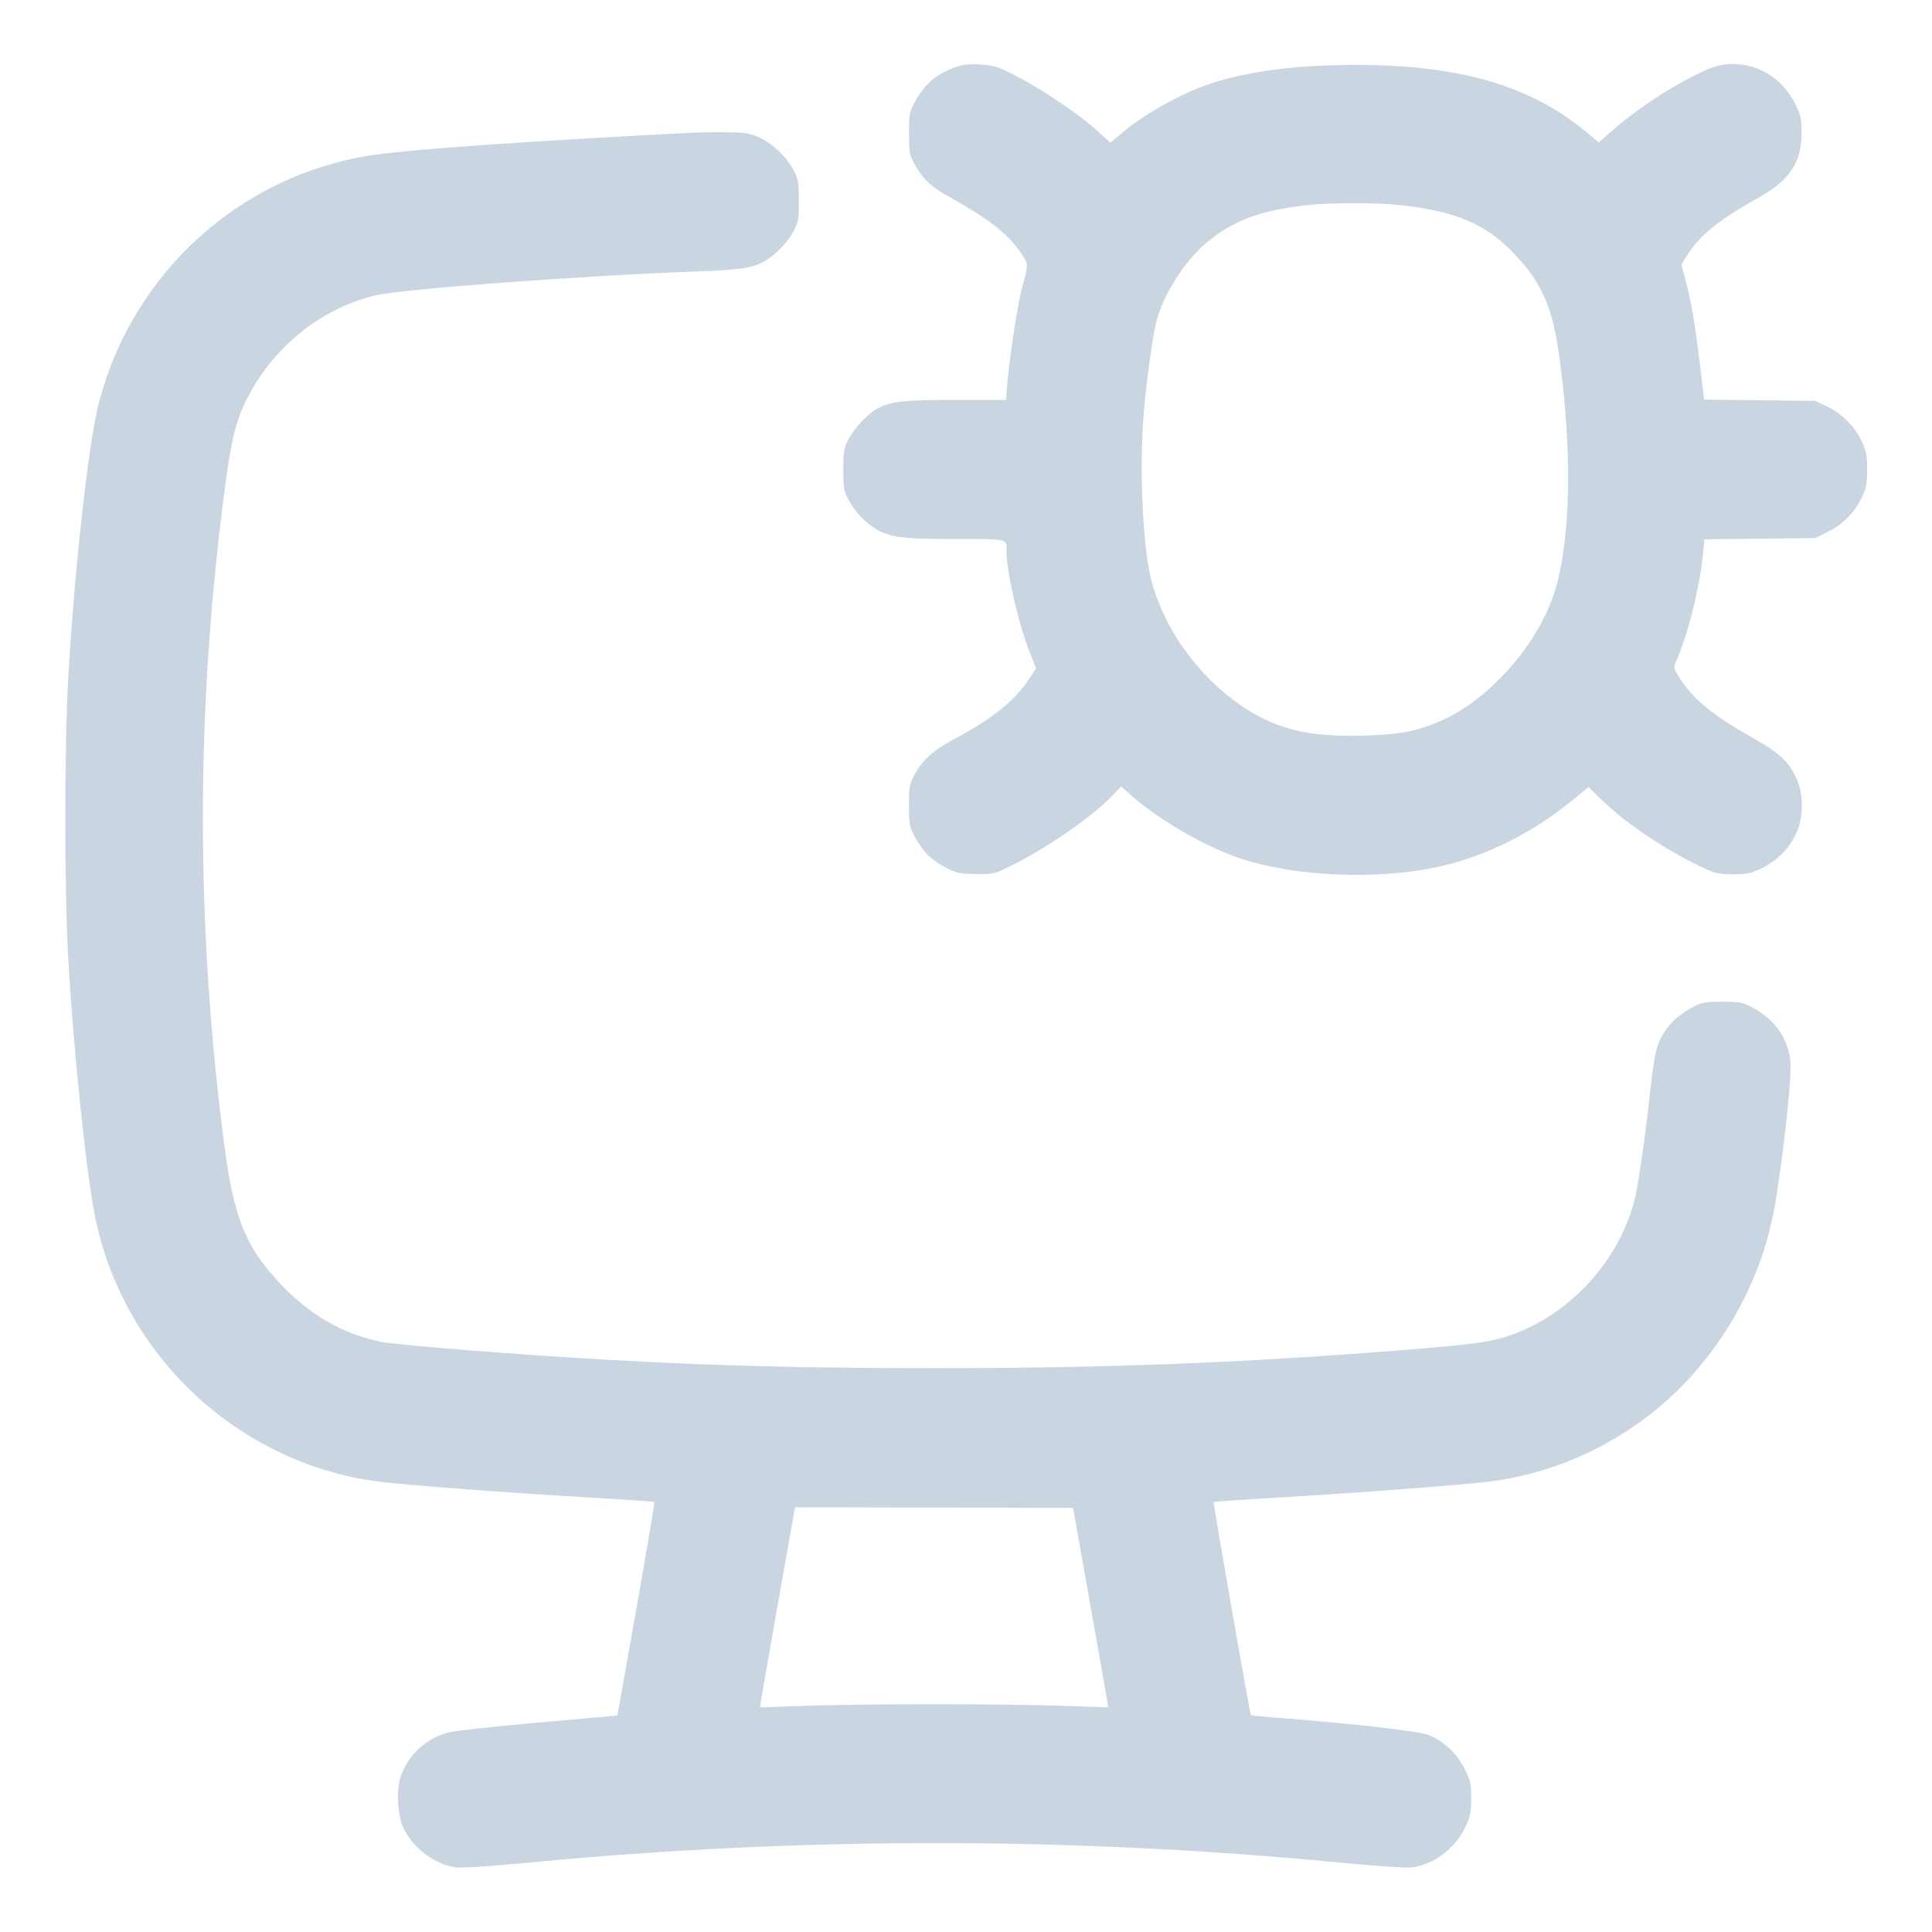
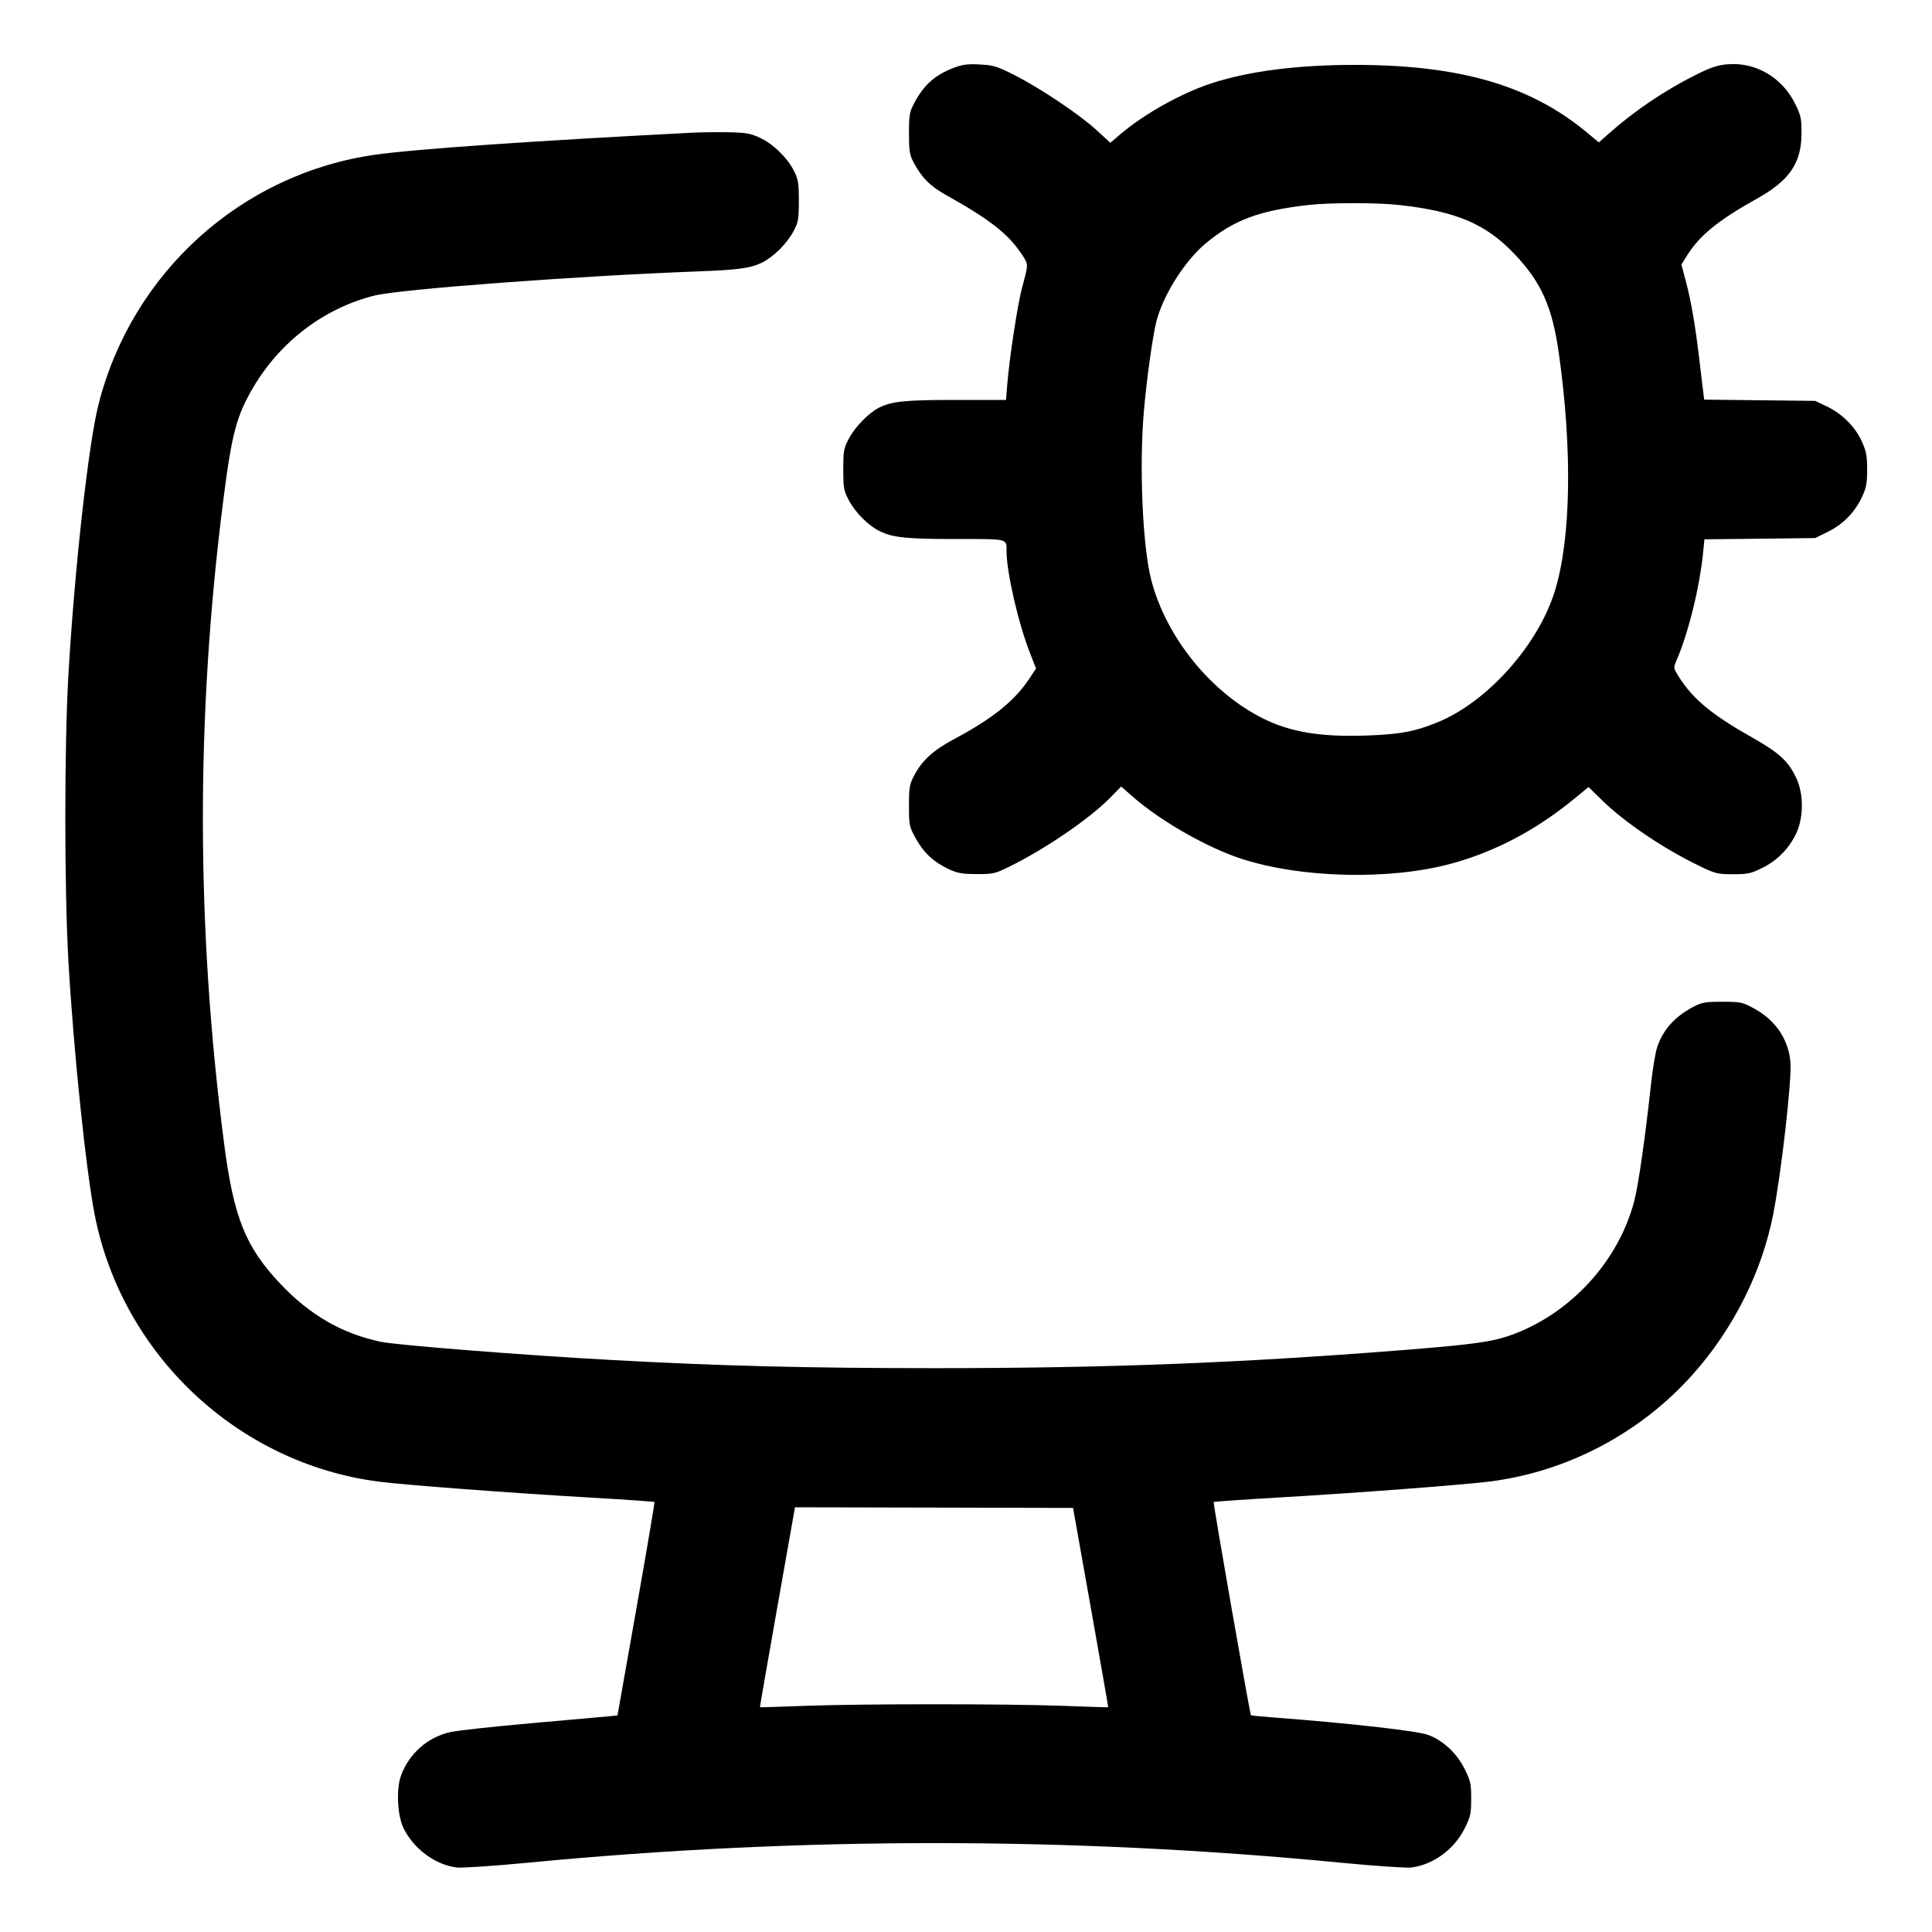
<svg xmlns="http://www.w3.org/2000/svg" width="64" height="64" viewBox="0 0 64 64" fill="none">
-   <path fill-rule="evenodd" clip-rule="evenodd" d="M31.619 2.237C30.981 2.475 30.606 2.806 30.284 3.417C30.128 3.712 30.111 3.81 30.111 4.416C30.111 4.999 30.131 5.126 30.263 5.376C30.529 5.881 30.81 6.165 31.334 6.458C32.785 7.267 33.396 7.745 33.843 8.417C34.074 8.764 34.074 8.728 33.855 9.536C33.714 10.054 33.437 11.863 33.368 12.72L33.325 13.248H31.673C29.982 13.248 29.538 13.293 29.113 13.508C28.774 13.68 28.321 14.146 28.116 14.537C27.951 14.85 27.935 14.938 27.935 15.552C27.935 16.165 27.951 16.254 28.116 16.567C28.333 16.98 28.764 17.412 29.137 17.593C29.588 17.811 30.018 17.856 31.681 17.856C33.425 17.856 33.343 17.836 33.343 18.261C33.343 18.958 33.737 20.665 34.123 21.641L34.321 22.144L34.089 22.494C33.607 23.22 32.874 23.808 31.613 24.48C30.924 24.847 30.547 25.187 30.291 25.674C30.127 25.986 30.111 26.075 30.111 26.688C30.111 27.332 30.12 27.377 30.331 27.765C30.586 28.236 30.929 28.557 31.423 28.788C31.717 28.926 31.87 28.953 32.351 28.955C32.888 28.958 32.96 28.942 33.407 28.723C34.629 28.124 36.097 27.121 36.793 26.409L37.14 26.055L37.529 26.396C38.443 27.196 39.975 28.071 41.112 28.444C43.1 29.095 46.056 29.163 48.091 28.605C49.536 28.209 50.883 27.498 52.134 26.472L52.623 26.072L53.086 26.524C53.836 27.256 55.134 28.129 56.319 28.698C56.824 28.941 56.902 28.96 57.408 28.96C57.894 28.96 58 28.937 58.376 28.752C58.878 28.505 59.272 28.102 59.507 27.595C59.749 27.076 59.75 26.302 59.509 25.784C59.246 25.219 58.946 24.941 58.055 24.438C56.711 23.679 56.084 23.162 55.621 22.431C55.432 22.134 55.431 22.122 55.529 21.895C55.927 20.985 56.303 19.46 56.419 18.293L56.461 17.866L58.295 17.845L60.13 17.824L60.552 17.616C61.054 17.369 61.447 16.966 61.683 16.459C61.824 16.156 61.852 16.006 61.852 15.552C61.851 15.091 61.823 14.947 61.669 14.609C61.448 14.127 61.008 13.693 60.493 13.451L60.127 13.28L58.29 13.259L56.453 13.238L56.42 12.971C56.402 12.824 56.342 12.329 56.288 11.872C56.154 10.746 56.019 9.966 55.844 9.311L55.698 8.763L55.886 8.462C56.301 7.798 56.923 7.293 58.215 6.572C59.285 5.974 59.675 5.398 59.678 4.415C59.679 3.926 59.657 3.825 59.468 3.441C59.038 2.567 58.165 2.054 57.235 2.129C56.895 2.156 56.684 2.226 56.165 2.485C55.142 2.996 54.137 3.675 53.282 4.436L52.964 4.718L52.578 4.396C50.698 2.829 48.357 2.147 44.863 2.15C42.962 2.151 41.358 2.358 40.127 2.761C39.13 3.088 37.898 3.777 37.112 4.448L36.781 4.73L36.326 4.312C35.763 3.794 34.485 2.936 33.621 2.496C33.038 2.199 32.919 2.162 32.469 2.136C32.072 2.114 31.894 2.135 31.619 2.237ZM23.007 4.392C17.769 4.659 13.722 4.939 12.415 5.127C7.986 5.761 4.364 9.037 3.261 13.406C2.927 14.728 2.468 18.86 2.265 22.375C2.13 24.712 2.13 29.469 2.266 31.831C2.436 34.803 2.847 38.765 3.138 40.247C4.049 44.88 7.877 48.475 12.543 49.081C13.356 49.187 16.886 49.454 19.419 49.601C20.649 49.672 21.666 49.742 21.679 49.755C21.692 49.768 21.422 51.364 21.079 53.302L20.455 56.826L20.131 56.858C19.953 56.875 18.799 56.978 17.567 57.087C16.335 57.195 15.14 57.327 14.911 57.379C14.157 57.552 13.544 58.097 13.281 58.828C13.122 59.27 13.164 60.141 13.365 60.555C13.699 61.245 14.426 61.782 15.136 61.863C15.311 61.883 16.377 61.811 17.503 61.703C26.492 60.839 35.488 60.84 44.415 61.704C45.524 61.811 46.57 61.883 46.74 61.864C47.47 61.781 48.178 61.262 48.527 60.553C48.712 60.176 48.735 60.071 48.735 59.584C48.735 59.095 48.713 58.992 48.525 58.611C48.266 58.085 47.812 57.659 47.31 57.471C46.957 57.339 44.712 57.085 42.28 56.901C41.827 56.867 41.449 56.83 41.439 56.82C41.403 56.779 40.179 49.782 40.205 49.757C40.219 49.742 41.237 49.672 42.467 49.6C44.919 49.457 48.406 49.193 49.311 49.082C51.9 48.765 54.34 47.481 56.086 45.518C57.431 44.005 58.375 42.116 58.746 40.192C59.013 38.808 59.355 35.791 59.312 35.204C59.256 34.442 58.818 33.792 58.1 33.404C57.716 33.197 57.661 33.185 57.055 33.185C56.483 33.184 56.38 33.202 56.088 33.356C55.464 33.686 55.073 34.13 54.886 34.724C54.831 34.898 54.741 35.458 54.686 35.968C54.497 37.7 54.273 39.265 54.139 39.777C53.626 41.75 52.071 43.469 50.143 44.194C49.467 44.449 48.856 44.536 46.36 44.732C40.968 45.156 36.614 45.322 30.943 45.322C26.762 45.322 23.802 45.247 20.287 45.053C17.274 44.887 13.14 44.56 12.607 44.447C11.322 44.173 10.276 43.569 9.291 42.532C8.132 41.311 7.74 40.331 7.42 37.856C6.497 30.721 6.488 23.719 7.392 16.608C7.678 14.357 7.832 13.775 8.399 12.816C9.294 11.303 10.755 10.2 12.41 9.79C13.264 9.578 19.159 9.138 23.135 8.99C24.456 8.941 24.877 8.882 25.252 8.695C25.631 8.505 26.078 8.057 26.291 7.653C26.445 7.361 26.462 7.26 26.463 6.656C26.463 6.067 26.443 5.945 26.303 5.664C26.084 5.225 25.606 4.761 25.166 4.56C24.853 4.417 24.702 4.391 24.127 4.381C23.758 4.375 23.253 4.38 23.007 4.392ZM43.327 6.792C41.704 6.978 40.876 7.288 39.949 8.055C39.251 8.633 38.531 9.771 38.305 10.653C38.184 11.124 37.975 12.64 37.889 13.664C37.735 15.491 37.852 18.107 38.135 19.205C38.623 21.095 40.089 22.918 41.823 23.792C42.74 24.254 43.761 24.422 45.302 24.364C46.391 24.324 46.872 24.233 47.621 23.927C49.273 23.253 50.961 21.361 51.51 19.568C52.04 17.84 52.09 14.922 51.643 11.735C51.425 10.174 51.065 9.361 50.178 8.424C49.222 7.414 48.238 6.996 46.322 6.788C45.603 6.709 44.025 6.711 43.327 6.792ZM25.75 53.237C25.428 55.056 25.169 56.548 25.174 56.554C25.179 56.56 25.845 56.54 26.655 56.509C28.549 56.438 33.337 56.438 35.231 56.509C36.041 56.54 36.707 56.56 36.711 56.554C36.716 56.548 36.455 55.061 36.133 53.248L35.546 49.952L30.941 49.941L26.335 49.931L25.75 53.237Z" fill="#CAD5E2" />
+   <path fill-rule="evenodd" clip-rule="evenodd" d="M31.619 2.237C30.981 2.475 30.606 2.806 30.284 3.417C30.128 3.712 30.111 3.81 30.111 4.416C30.111 4.999 30.131 5.126 30.263 5.376C30.529 5.881 30.81 6.165 31.334 6.458C32.785 7.267 33.396 7.745 33.843 8.417C34.074 8.764 34.074 8.728 33.855 9.536C33.714 10.054 33.437 11.863 33.368 12.72L33.325 13.248H31.673C29.982 13.248 29.538 13.293 29.113 13.508C28.774 13.68 28.321 14.146 28.116 14.537C27.951 14.85 27.935 14.938 27.935 15.552C27.935 16.165 27.951 16.254 28.116 16.567C28.333 16.98 28.764 17.412 29.137 17.593C29.588 17.811 30.018 17.856 31.681 17.856C33.425 17.856 33.343 17.836 33.343 18.261C33.343 18.958 33.737 20.665 34.123 21.641L34.321 22.144L34.089 22.494C33.607 23.22 32.874 23.808 31.613 24.48C30.924 24.847 30.547 25.187 30.291 25.674C30.127 25.986 30.111 26.075 30.111 26.688C30.111 27.332 30.12 27.377 30.331 27.765C30.586 28.236 30.929 28.557 31.423 28.788C31.717 28.926 31.87 28.953 32.351 28.955C32.888 28.958 32.96 28.942 33.407 28.723C34.629 28.124 36.097 27.121 36.793 26.409L37.14 26.055L37.529 26.396C38.443 27.196 39.975 28.071 41.112 28.444C43.1 29.095 46.056 29.163 48.091 28.605C49.536 28.209 50.883 27.498 52.134 26.472L52.623 26.072L53.086 26.524C53.836 27.256 55.134 28.129 56.319 28.698C56.824 28.941 56.902 28.96 57.408 28.96C57.894 28.96 58 28.937 58.376 28.752C58.878 28.505 59.272 28.102 59.507 27.595C59.749 27.076 59.75 26.302 59.509 25.784C59.246 25.219 58.946 24.941 58.055 24.438C56.711 23.679 56.084 23.162 55.621 22.431C55.432 22.134 55.431 22.122 55.529 21.895C55.927 20.985 56.303 19.46 56.419 18.293L56.461 17.866L58.295 17.845L60.13 17.824L60.552 17.616C61.054 17.369 61.447 16.966 61.683 16.459C61.824 16.156 61.852 16.006 61.852 15.552C61.851 15.091 61.823 14.947 61.669 14.609C61.448 14.127 61.008 13.693 60.493 13.451L60.127 13.28L58.29 13.259L56.453 13.238L56.42 12.971C56.402 12.824 56.342 12.329 56.288 11.872C56.154 10.746 56.019 9.966 55.844 9.311L55.698 8.763L55.886 8.462C56.301 7.798 56.923 7.293 58.215 6.572C59.285 5.974 59.675 5.398 59.678 4.415C59.679 3.926 59.657 3.825 59.468 3.441C59.038 2.567 58.165 2.054 57.235 2.129C56.895 2.156 56.684 2.226 56.165 2.485C55.142 2.996 54.137 3.675 53.282 4.436L52.964 4.718L52.578 4.396C50.698 2.829 48.357 2.147 44.863 2.15C42.962 2.151 41.358 2.358 40.127 2.761C39.13 3.088 37.898 3.777 37.112 4.448L36.781 4.73L36.326 4.312C35.763 3.794 34.485 2.936 33.621 2.496C33.038 2.199 32.919 2.162 32.469 2.136C32.072 2.114 31.894 2.135 31.619 2.237ZM23.007 4.392C17.769 4.659 13.722 4.939 12.415 5.127C7.986 5.761 4.364 9.037 3.261 13.406C2.927 14.728 2.468 18.86 2.265 22.375C2.13 24.712 2.13 29.469 2.266 31.831C2.436 34.803 2.847 38.765 3.138 40.247C4.049 44.88 7.877 48.475 12.543 49.081C13.356 49.187 16.886 49.454 19.419 49.601C20.649 49.672 21.666 49.742 21.679 49.755C21.692 49.768 21.422 51.364 21.079 53.302L20.455 56.826L20.131 56.858C19.953 56.875 18.799 56.978 17.567 57.087C16.335 57.195 15.14 57.327 14.911 57.379C14.157 57.552 13.544 58.097 13.281 58.828C13.122 59.27 13.164 60.141 13.365 60.555C13.699 61.245 14.426 61.782 15.136 61.863C15.311 61.883 16.377 61.811 17.503 61.703C26.492 60.839 35.488 60.84 44.415 61.704C45.524 61.811 46.57 61.883 46.74 61.864C47.47 61.781 48.178 61.262 48.527 60.553C48.712 60.176 48.735 60.071 48.735 59.584C48.735 59.095 48.713 58.992 48.525 58.611C48.266 58.085 47.812 57.659 47.31 57.471C46.957 57.339 44.712 57.085 42.28 56.901C41.827 56.867 41.449 56.83 41.439 56.82C41.403 56.779 40.179 49.782 40.205 49.757C40.219 49.742 41.237 49.672 42.467 49.6C44.919 49.457 48.406 49.193 49.311 49.082C51.9 48.765 54.34 47.481 56.086 45.518C57.431 44.005 58.375 42.116 58.746 40.192C59.013 38.808 59.355 35.791 59.312 35.204C59.256 34.442 58.818 33.792 58.1 33.404C57.716 33.197 57.661 33.185 57.055 33.185C56.483 33.184 56.38 33.202 56.088 33.356C55.464 33.686 55.073 34.13 54.886 34.724C54.831 34.898 54.741 35.458 54.686 35.968C54.497 37.7 54.273 39.265 54.139 39.777C53.626 41.75 52.071 43.469 50.143 44.194C49.467 44.449 48.856 44.536 46.36 44.732C40.968 45.156 36.614 45.322 30.943 45.322C26.762 45.322 23.802 45.247 20.287 45.053C17.274 44.887 13.14 44.56 12.607 44.447C11.322 44.173 10.276 43.569 9.291 42.532C8.132 41.311 7.74 40.331 7.42 37.856C6.497 30.721 6.488 23.719 7.392 16.608C7.678 14.357 7.832 13.775 8.399 12.816C9.294 11.303 10.755 10.2 12.41 9.79C13.264 9.578 19.159 9.138 23.135 8.99C24.456 8.941 24.877 8.882 25.252 8.695C25.631 8.505 26.078 8.057 26.291 7.653C26.445 7.361 26.462 7.26 26.463 6.656C26.463 6.067 26.443 5.945 26.303 5.664C26.084 5.225 25.606 4.761 25.166 4.56C24.853 4.417 24.702 4.391 24.127 4.381C23.758 4.375 23.253 4.38 23.007 4.392ZM43.327 6.792C41.704 6.978 40.876 7.288 39.949 8.055C39.251 8.633 38.531 9.771 38.305 10.653C38.184 11.124 37.975 12.64 37.889 13.664C37.735 15.491 37.852 18.107 38.135 19.205C38.623 21.095 40.089 22.918 41.823 23.792C42.74 24.254 43.761 24.422 45.302 24.364C46.391 24.324 46.872 24.233 47.621 23.927C49.273 23.253 50.961 21.361 51.51 19.568C52.04 17.84 52.09 14.922 51.643 11.735C51.425 10.174 51.065 9.361 50.178 8.424C49.222 7.414 48.238 6.996 46.322 6.788C45.603 6.709 44.025 6.711 43.327 6.792ZM25.75 53.237C25.428 55.056 25.169 56.548 25.174 56.554C25.179 56.56 25.845 56.54 26.655 56.509C28.549 56.438 33.337 56.438 35.231 56.509C36.041 56.54 36.707 56.56 36.711 56.554C36.716 56.548 36.455 55.061 36.133 53.248L35.546 49.952L30.941 49.941L26.335 49.931L25.75 53.237Z" fill="currentColor" />
</svg>
